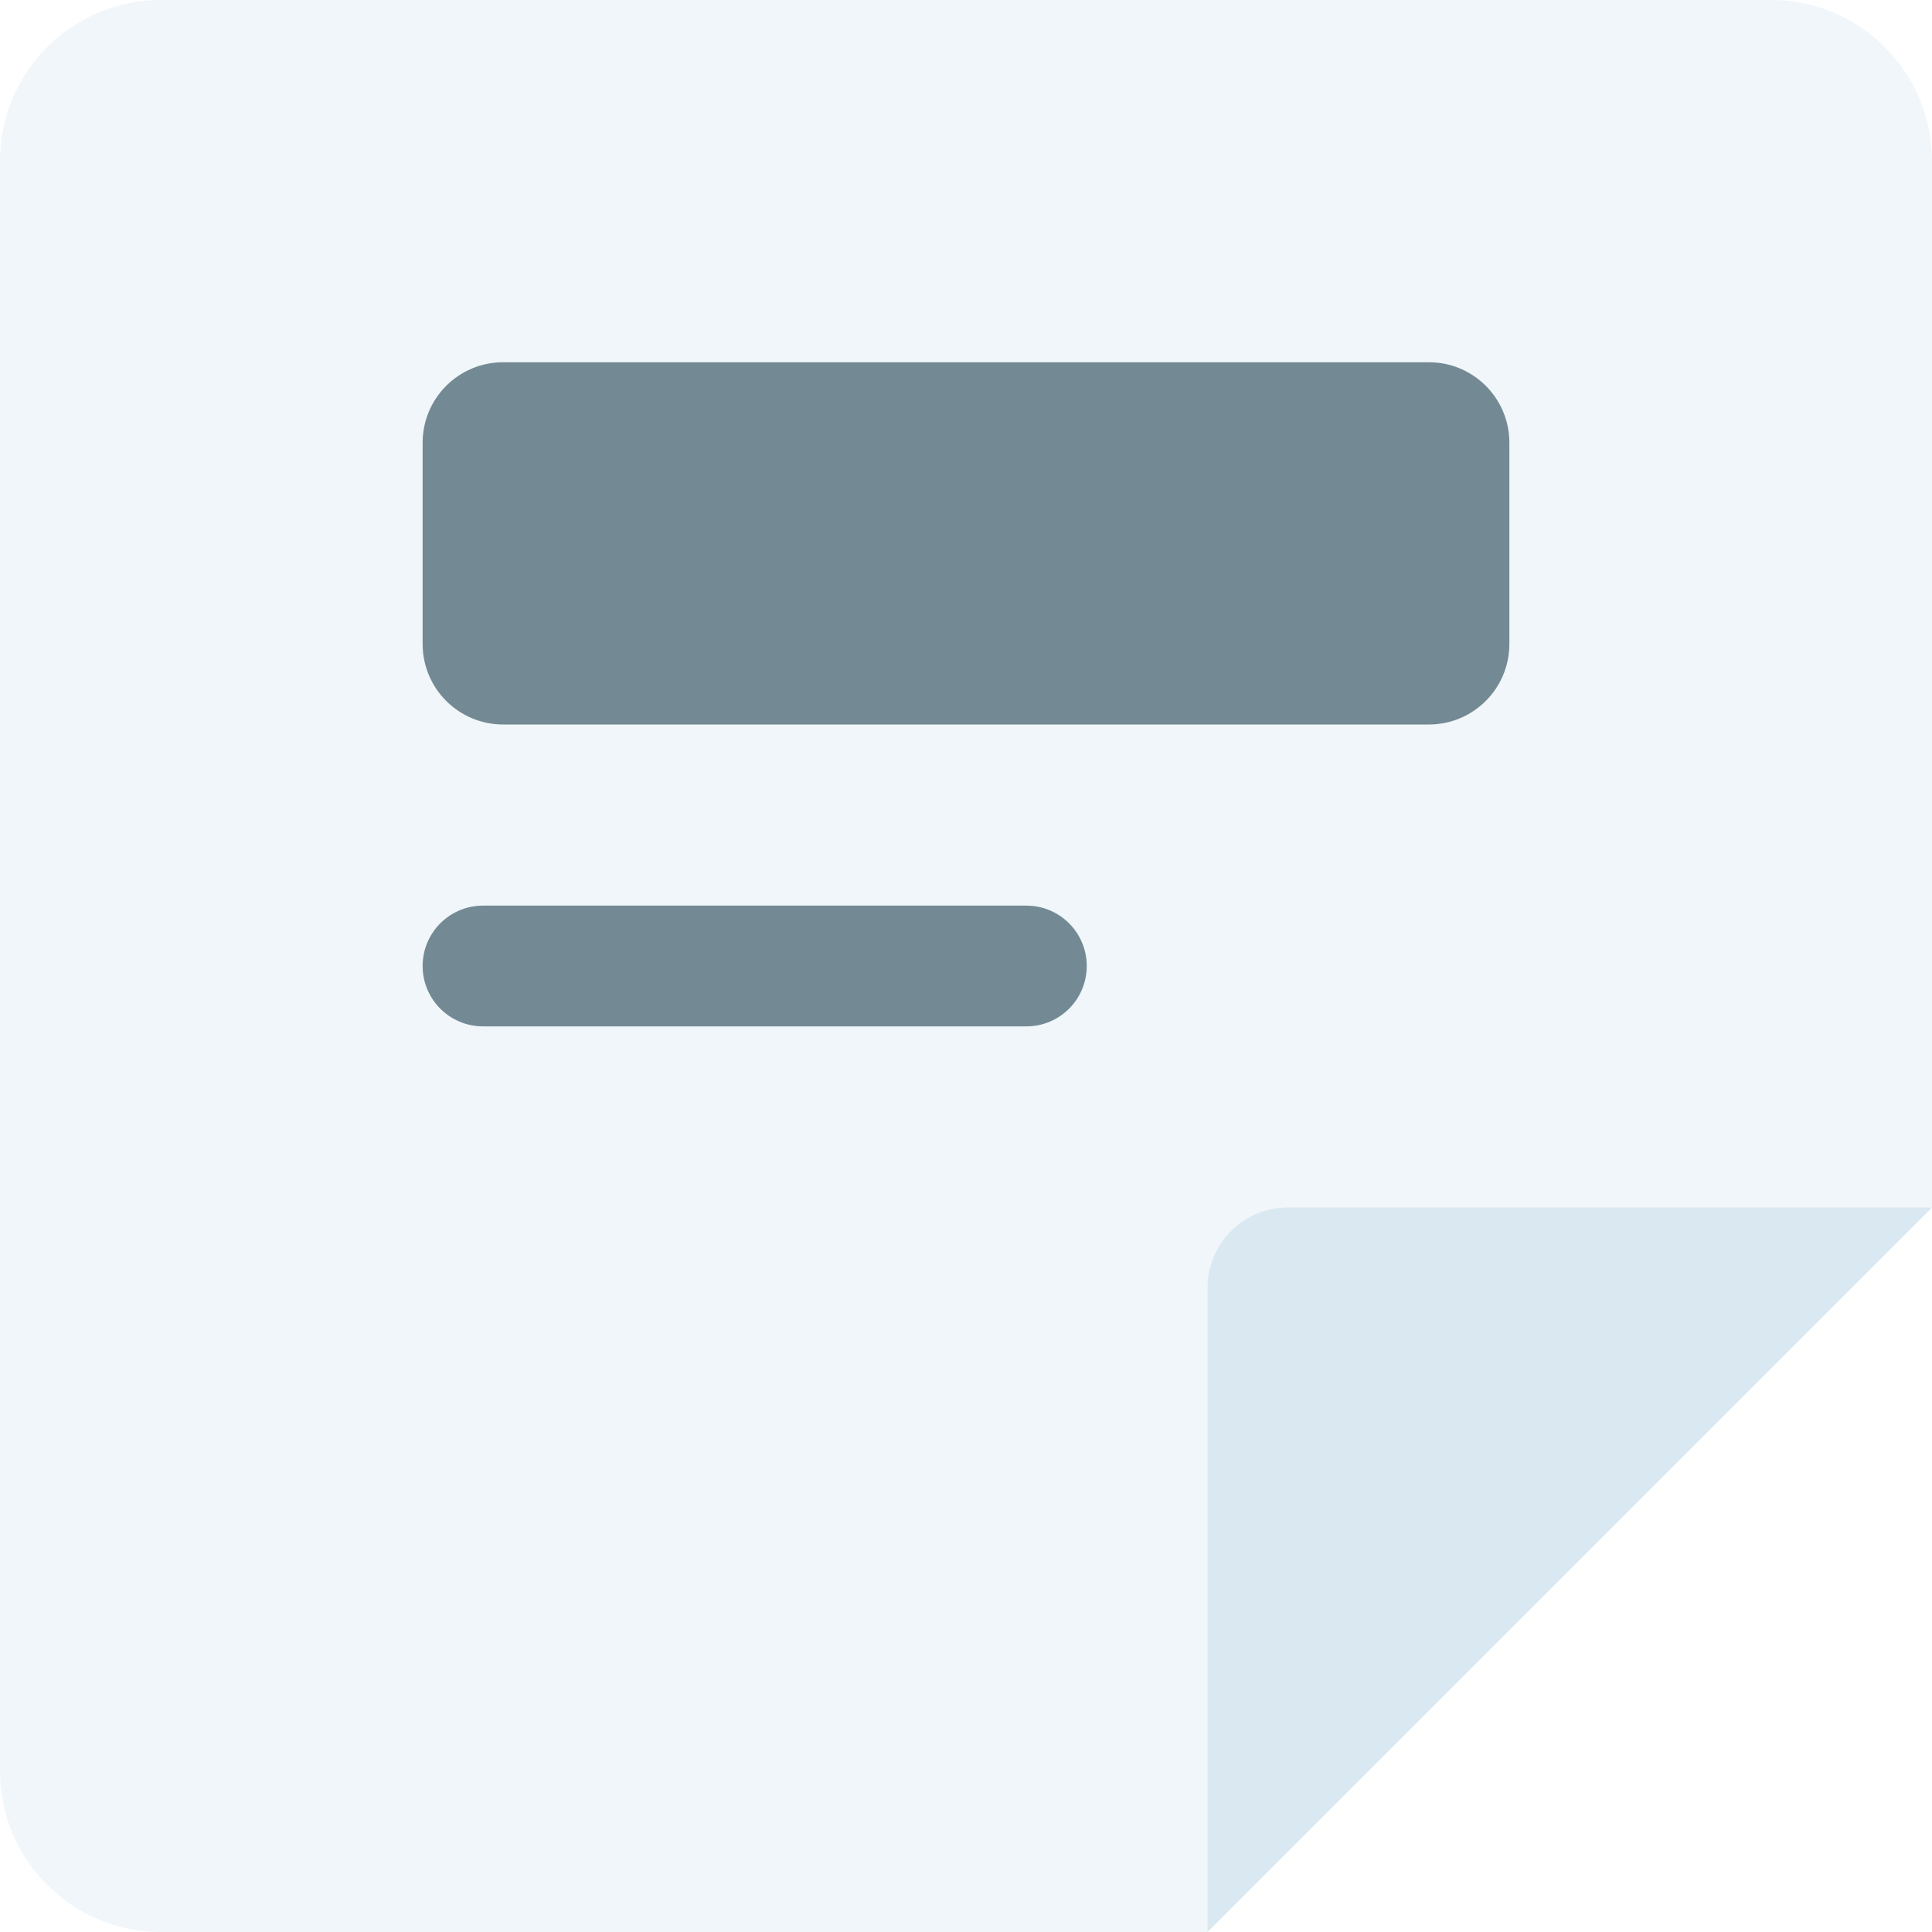
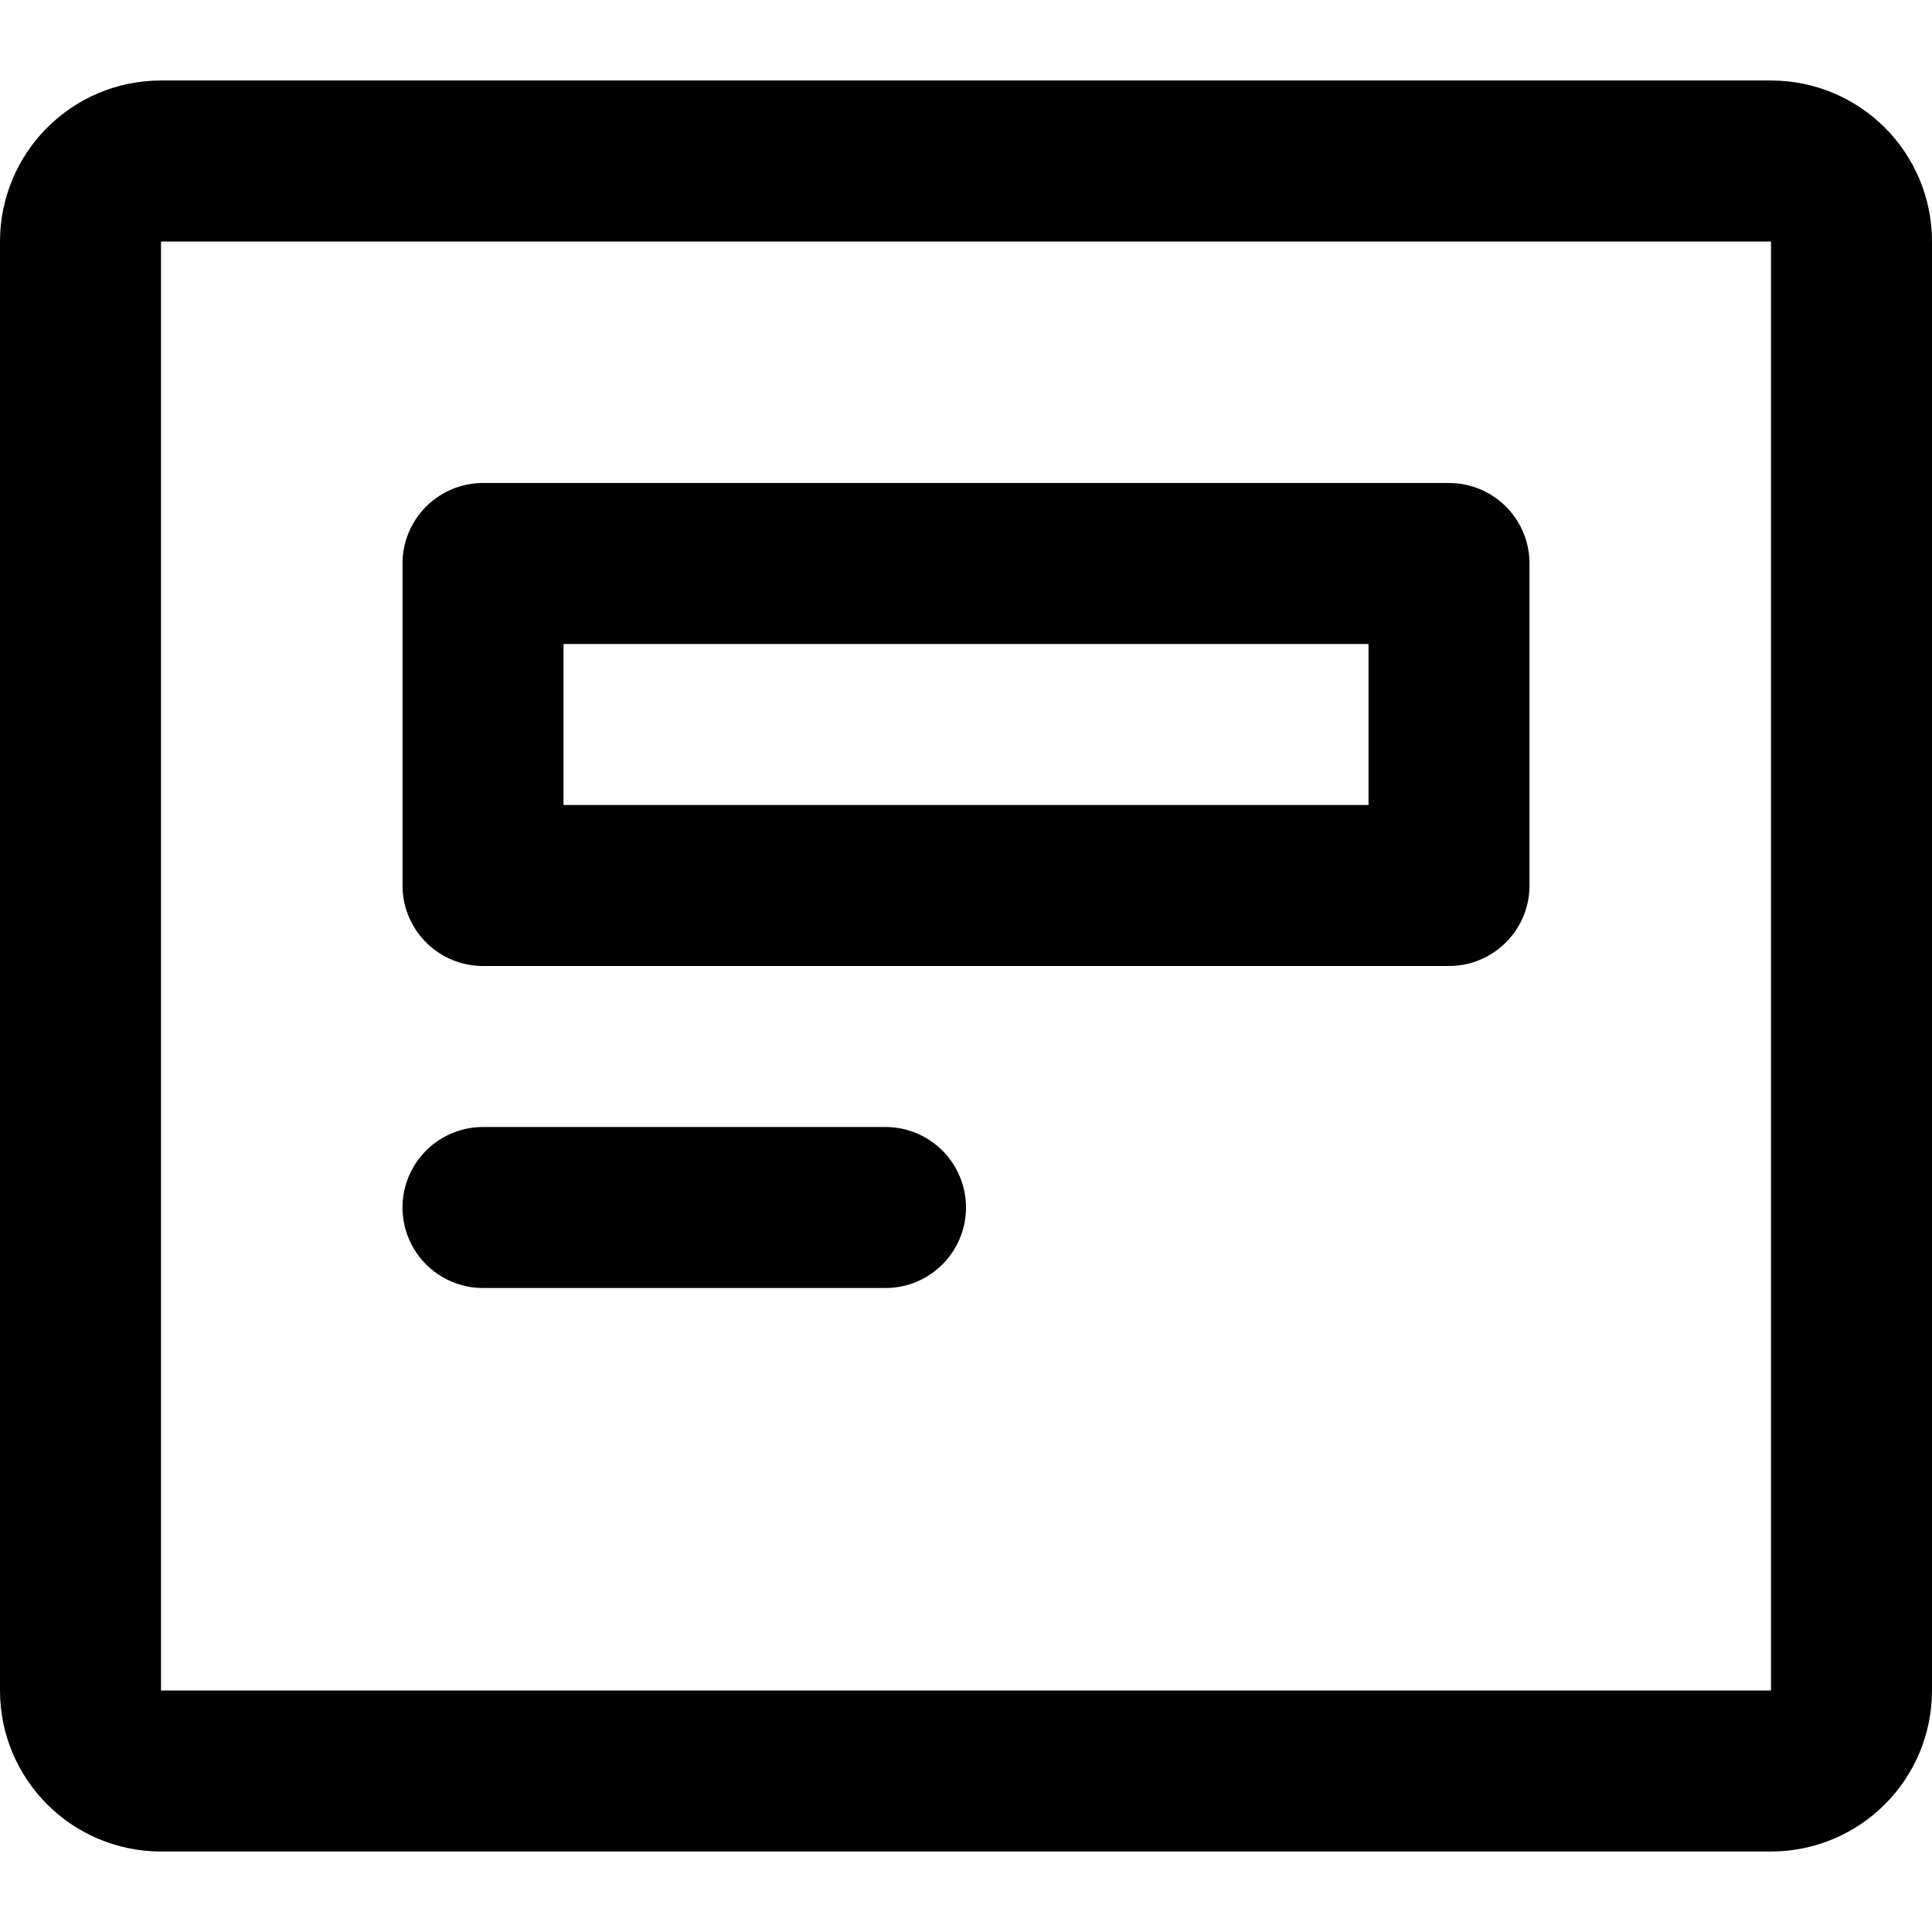
- <svg xmlns="http://www.w3.org/2000/svg" width="24" height="24" fill="none">
-   <path data-selector="bg" d="M2 24h13l9-9V2a2 2 0 00-2-2H2a2 2 0 00-2 2v20a2 2 0 002 2z" fill="#F0F6F9" />
-   <rect data-selector="block" x="5.25" y="4.5" width="13.5" height="4.5" rx="1" fill="#738A94" />
-   <path data-selector="fold" d="M15 16v8l9-9h-8a1 1 0 00-1 1z" fill="#DAE8F1" />
-   <rect data-selector="line" x="5.25" y="11.25" width="8.25" height="1.5" rx=".75" fill="#738A94" />
+ <svg xmlns="http://www.w3.org/2000/svg" fill="none" viewBox="0 0 24 24">
+   <path stroke="currentColor" stroke-linecap="round" stroke-linejoin="round" stroke-width="2" d="M22 2H2a1 1 0 0 0-1 1v18a1 1 0 0 0 1 1h20a1 1 0 0 0 1-1V3a1 1 0 0 0-1-1ZM6 15h5" />
+   <path stroke="currentColor" stroke-linecap="round" stroke-linejoin="round" stroke-width="2" d="M18 7H6v4h12V7Z" />
</svg>
